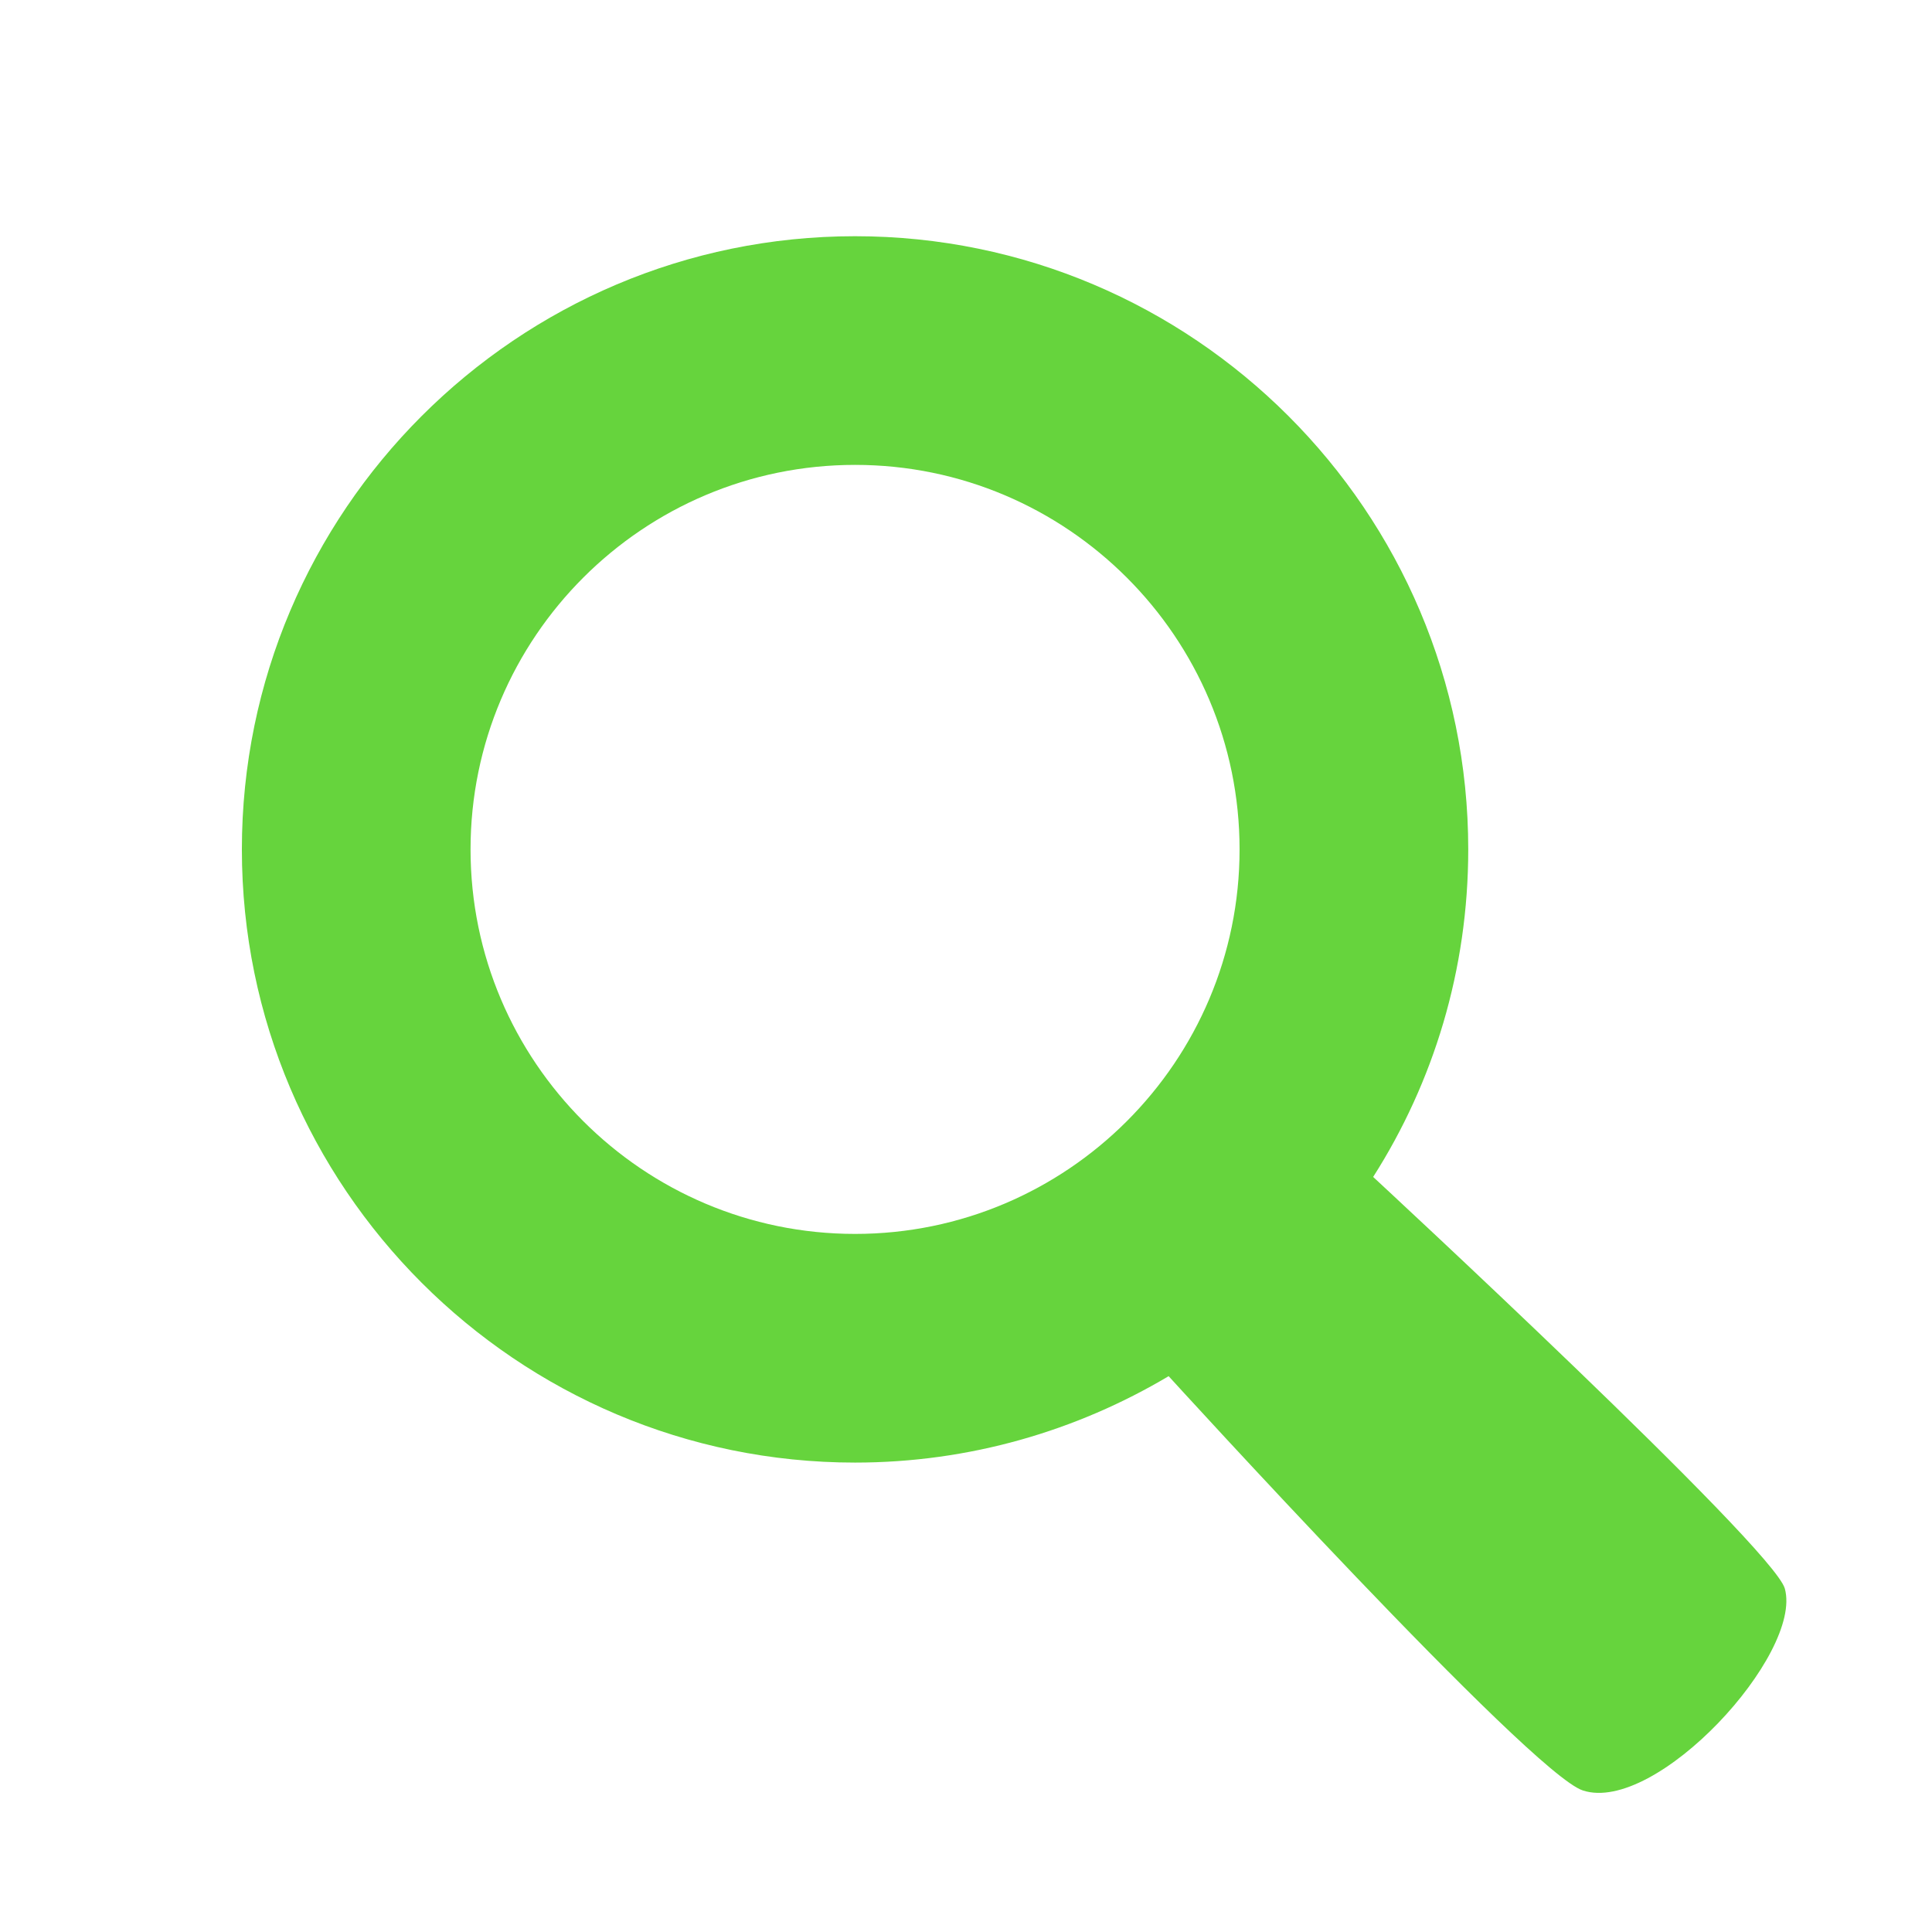
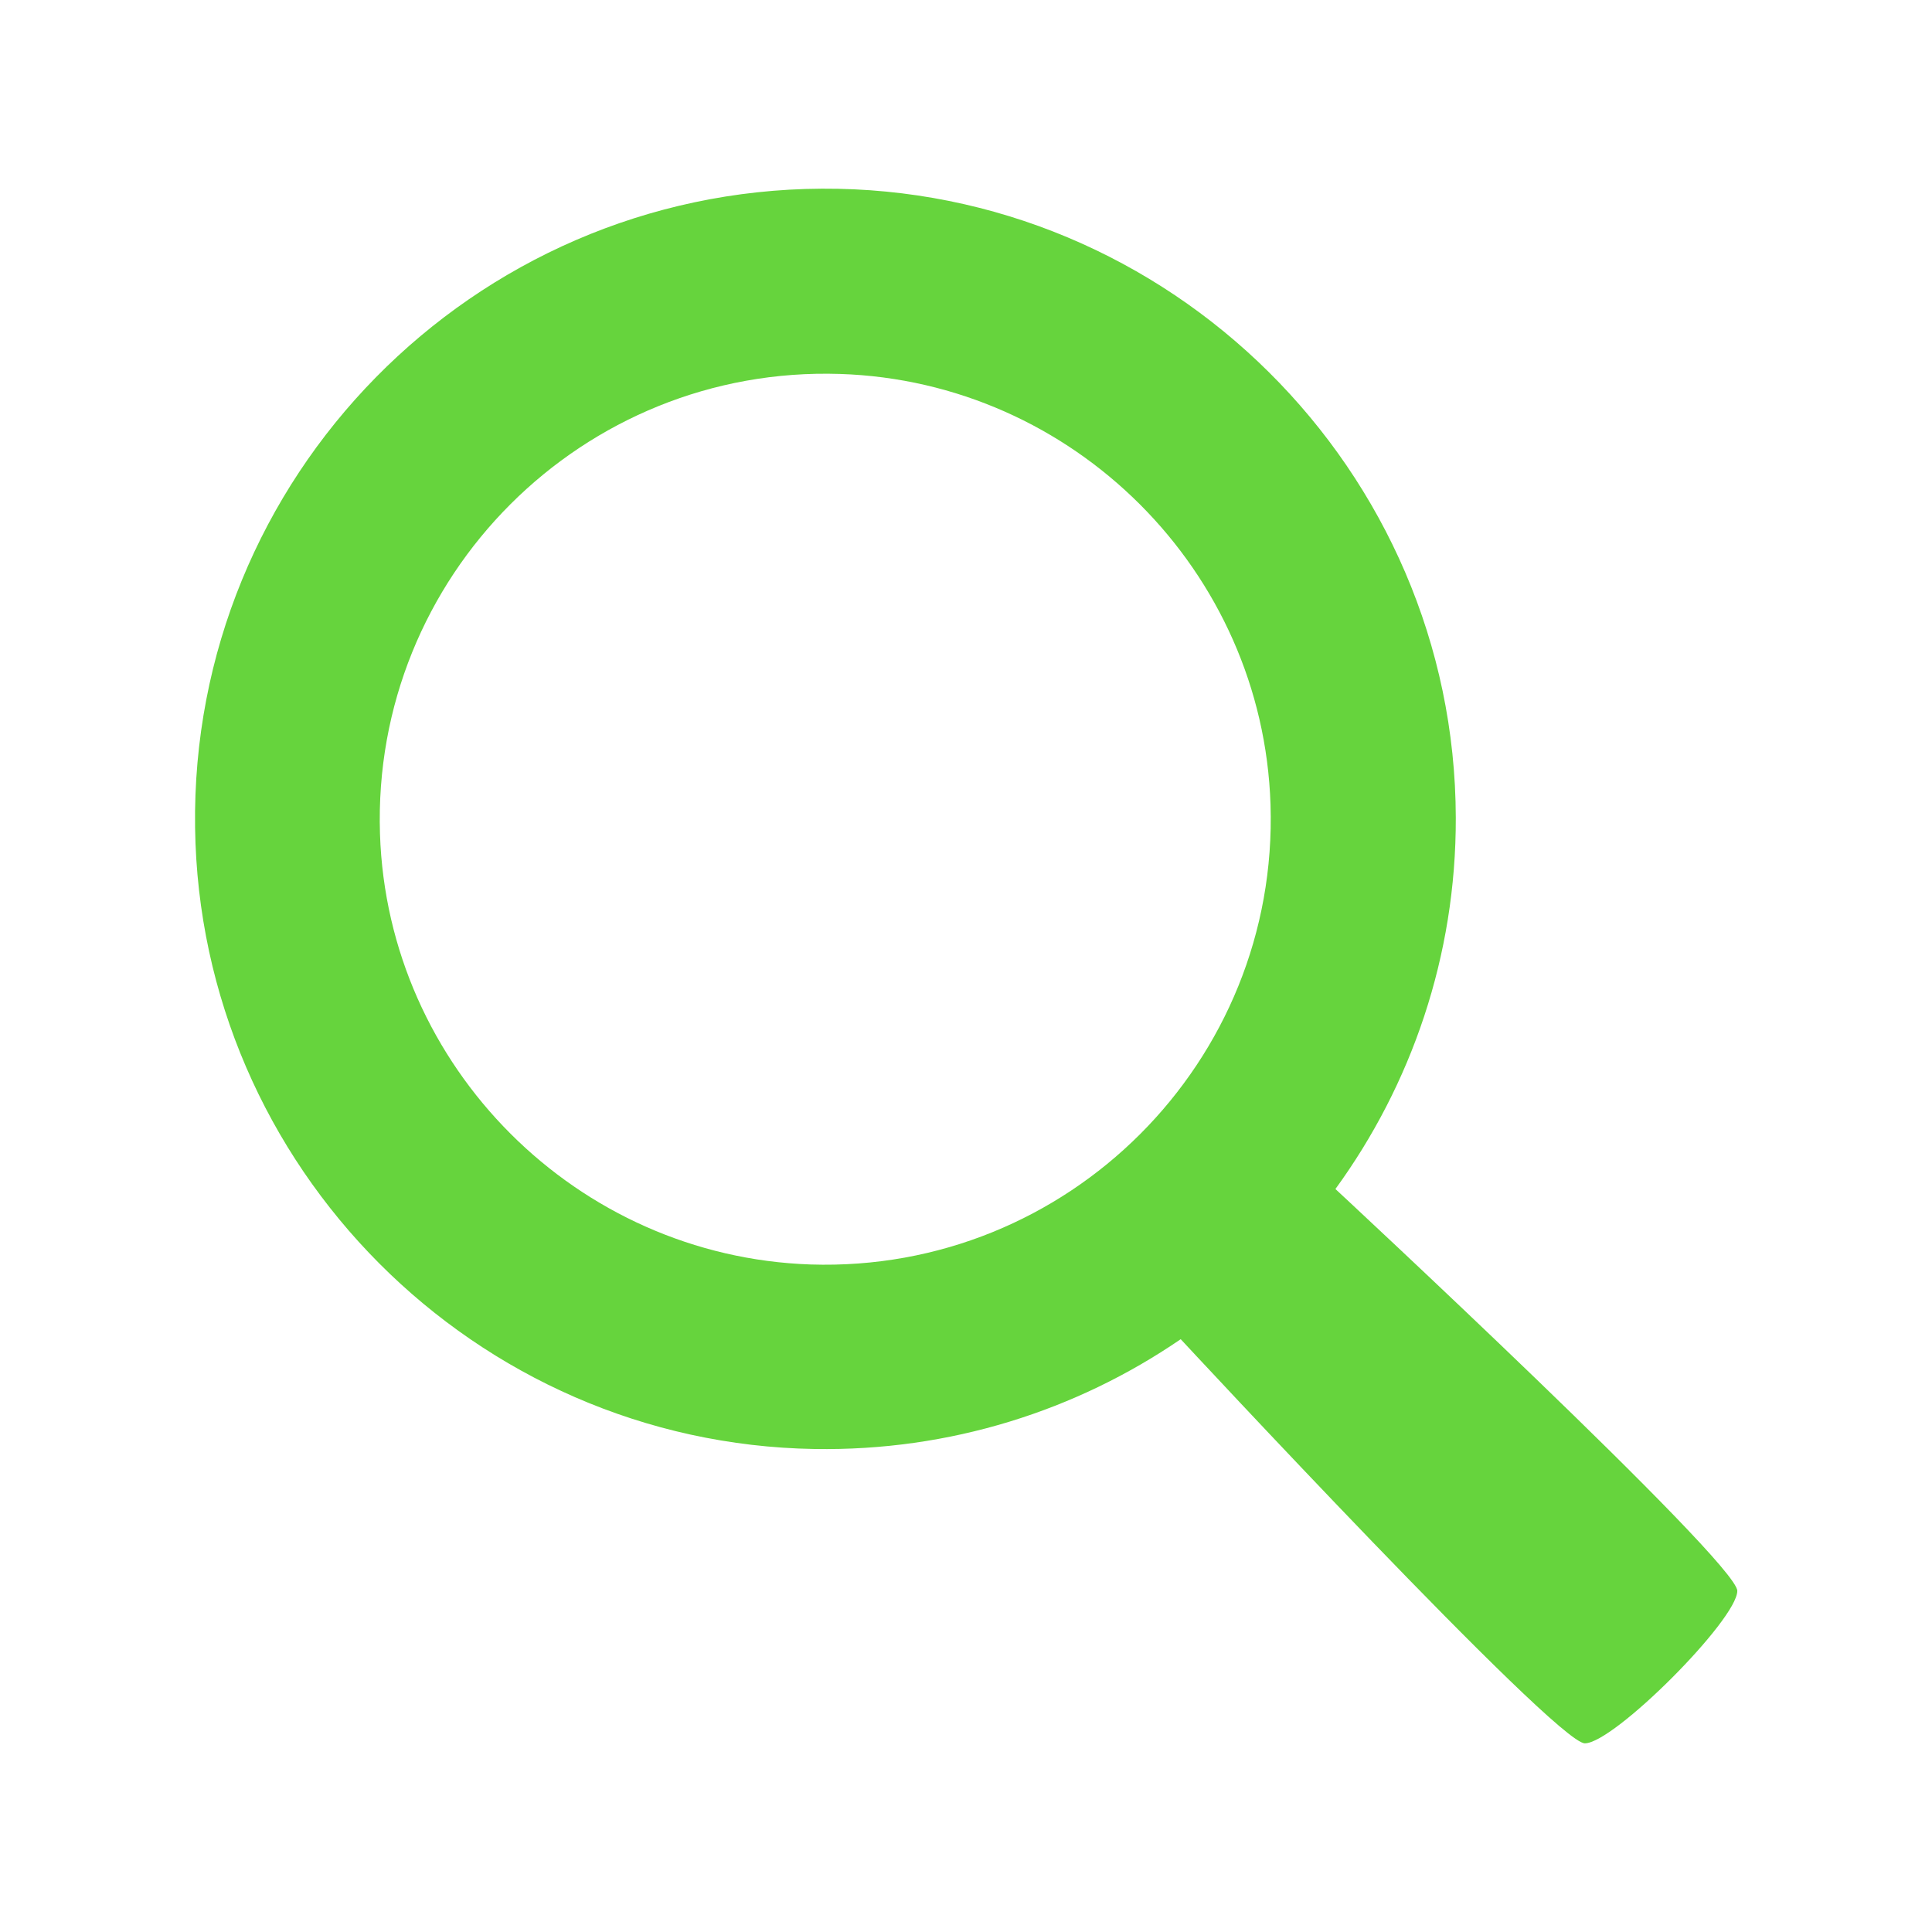
- <svg xmlns="http://www.w3.org/2000/svg" version="1.1" x="0px" y="0px" width="512px" height="512px" viewBox="0 0 512 512" enable-background="new 0 0 512 512" xml:space="preserve">
-   <path fill="#66d43d" d="M473,421c-3-10.9-109.1-109.1-109.1-109.1c16-25.1,25.2-54.9,25.2-86.8c0-89.6-72.9-162.5-162.5-162.5c-89.6,0-162.5,72.9-162.5,162.5S137,387.6,226.6,387.6c30.3,0,58.7-8.4,83.1-22.9c0,0,96,105.4,109.8,109.8C438.9,480.8,477.8,438.4,473,421z M124.7,225.1c0-56.2,45.7-101.9,101.9-101.9s101.9,45.7,101.9,101.9S282.8,327,226.6,327C170.4,327,124.7,281.3,124.7,225.1z" />
+ <svg xmlns="http://www.w3.org/2000/svg" version="1.1" id="Layer_1" x="0px" y="0px" viewBox="-49 141 512 512" enable-background="new -49 141 512 512" xml:space="preserve">
+   <path fill="#66d43d" id="magnifier-2-icon" d="M411.4,562.6c0-7.6-106.5-106.5-106.5-106.5c20.1-27.6,32-61.7,31.9-98.4 c-0.2-92.1-75.9-167.2-168-166.7C76.3,191.5,1.4,267.5,2.7,360.3c1.2,89.9,74.2,163.2,164.1,164.7c36,0.6,69.5-10.2,97.1-29.1c0,0,99.4,107.1,107.1,107.1S411.4,570.2,411.4,562.6z M51.7,362c-2.2-68.2,53.7-124.1,121.9-121.9c61.9,2,112.1,52.2,114.1,114.1c2.2,68.2-53.7,124.1-121.9,121.9C103.9,474,53.7,423.8,51.7,362z" />
</svg>
